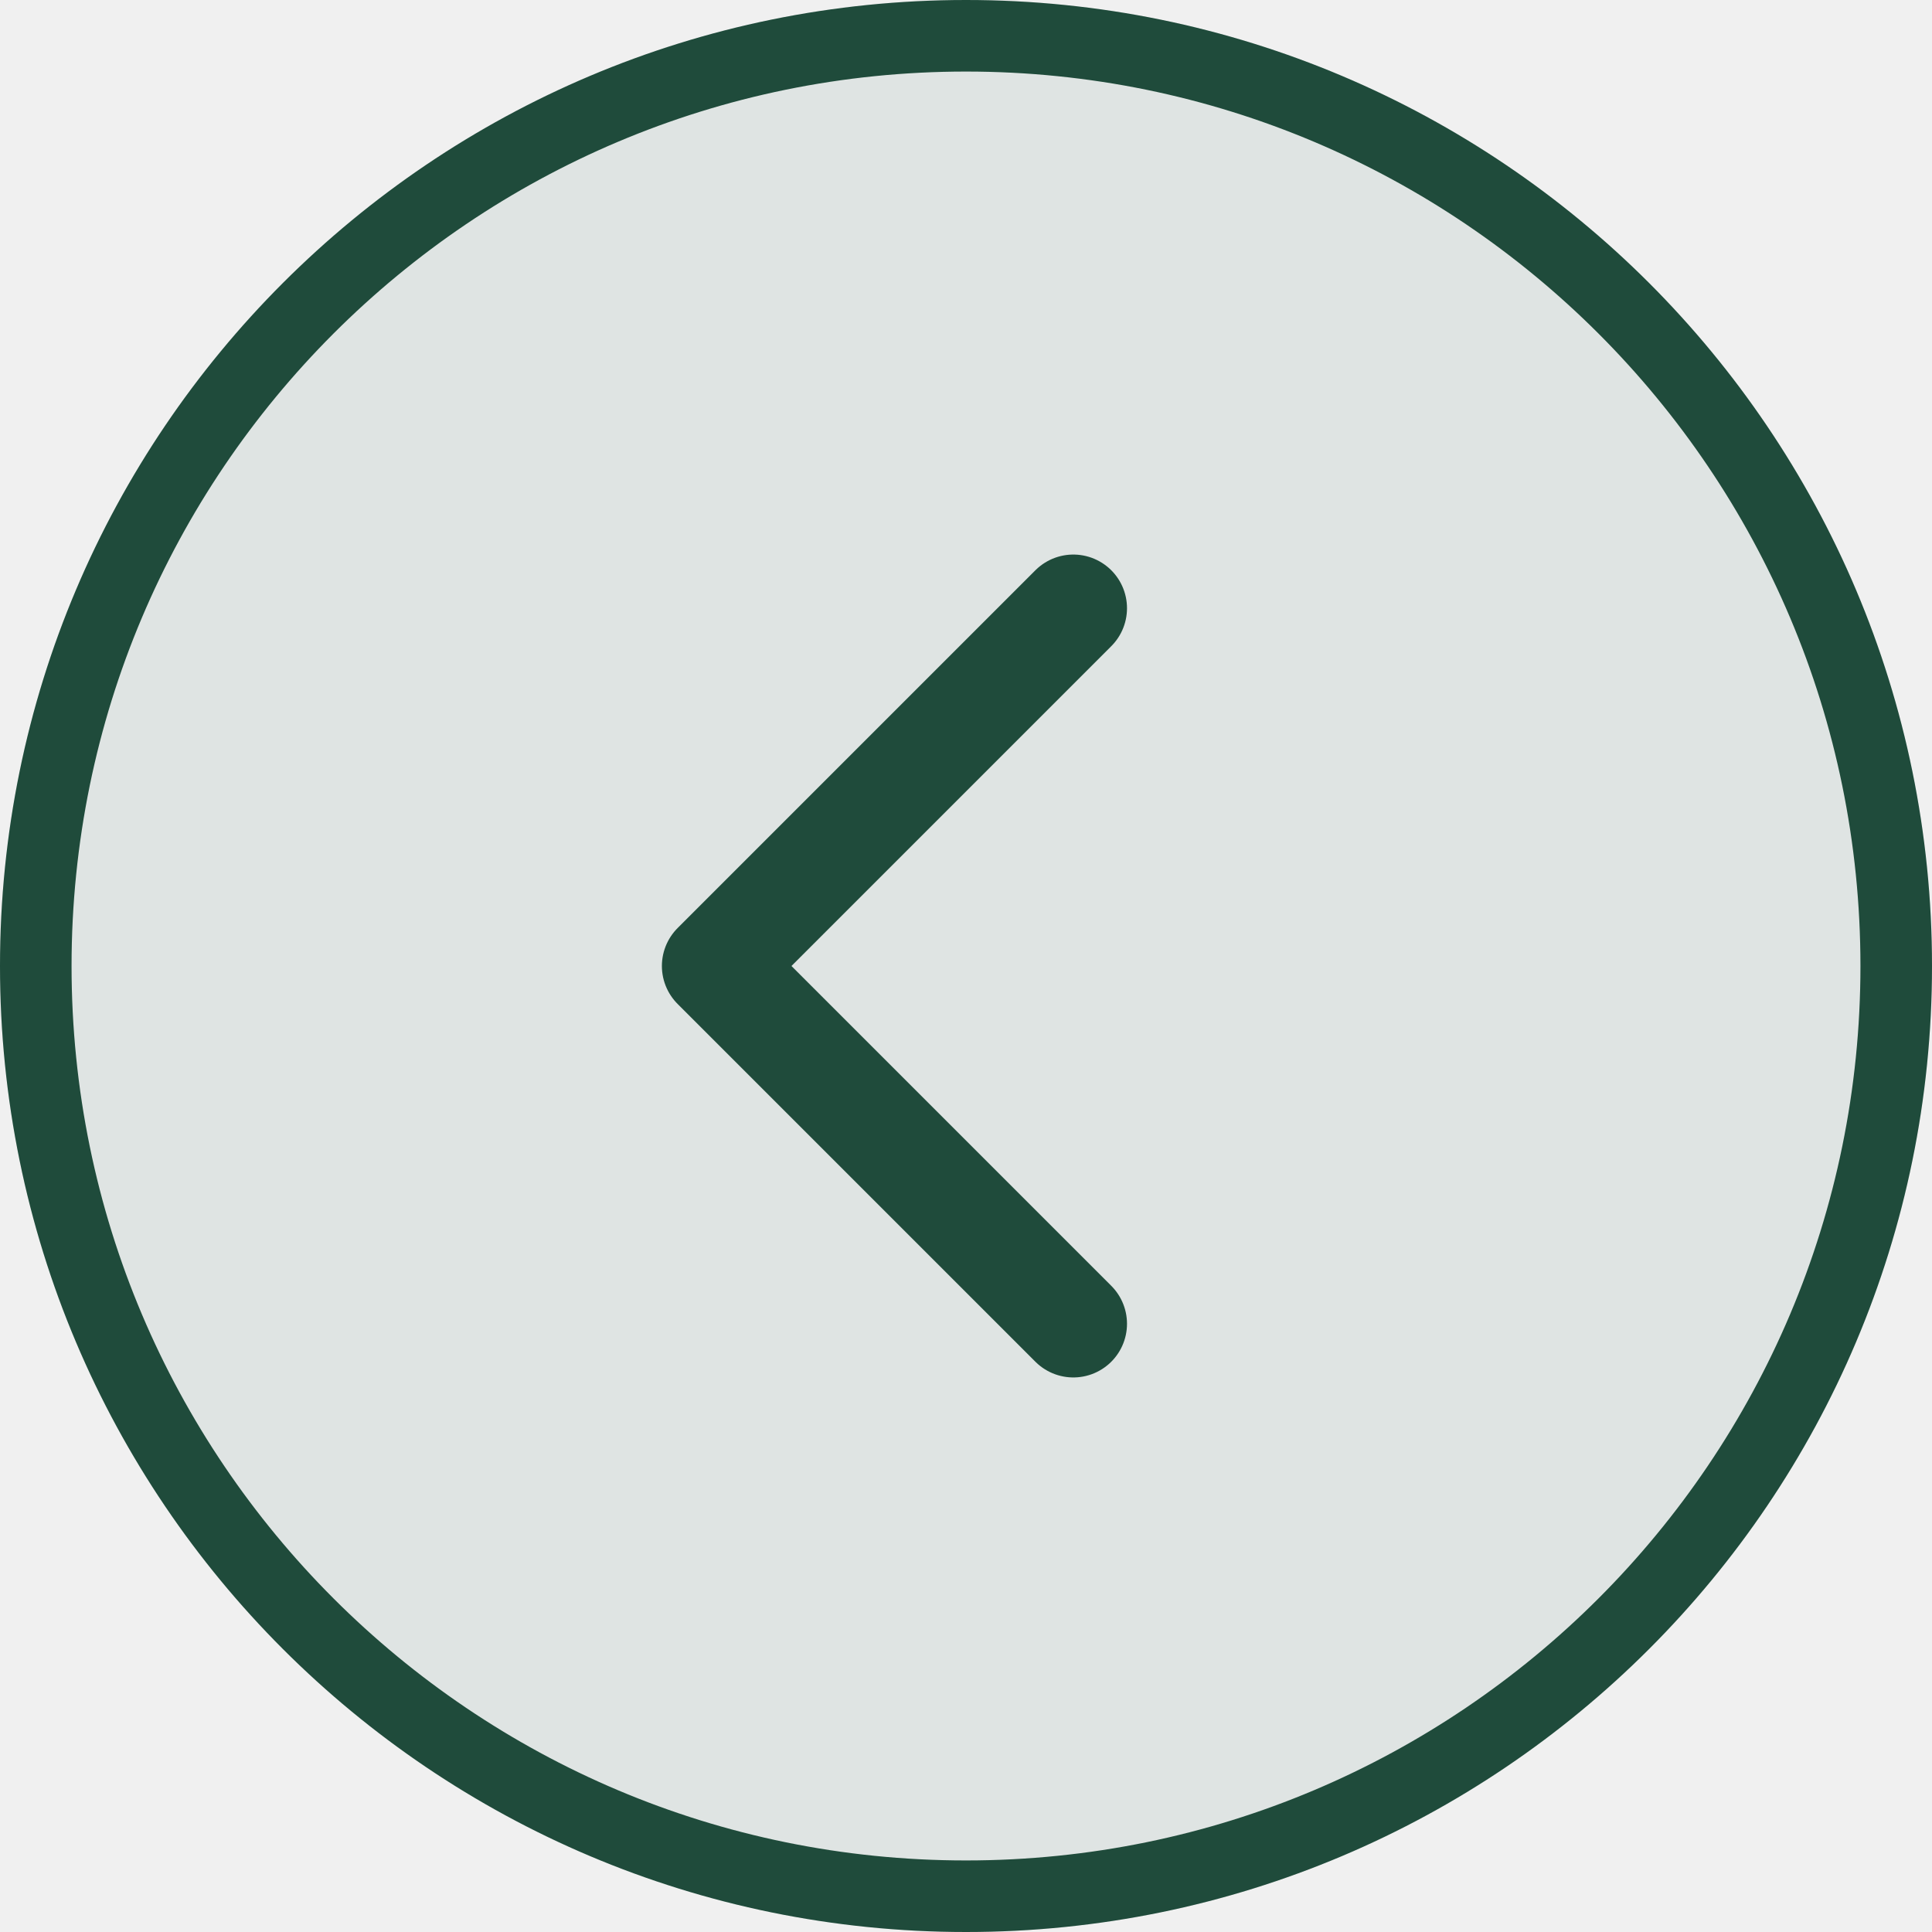
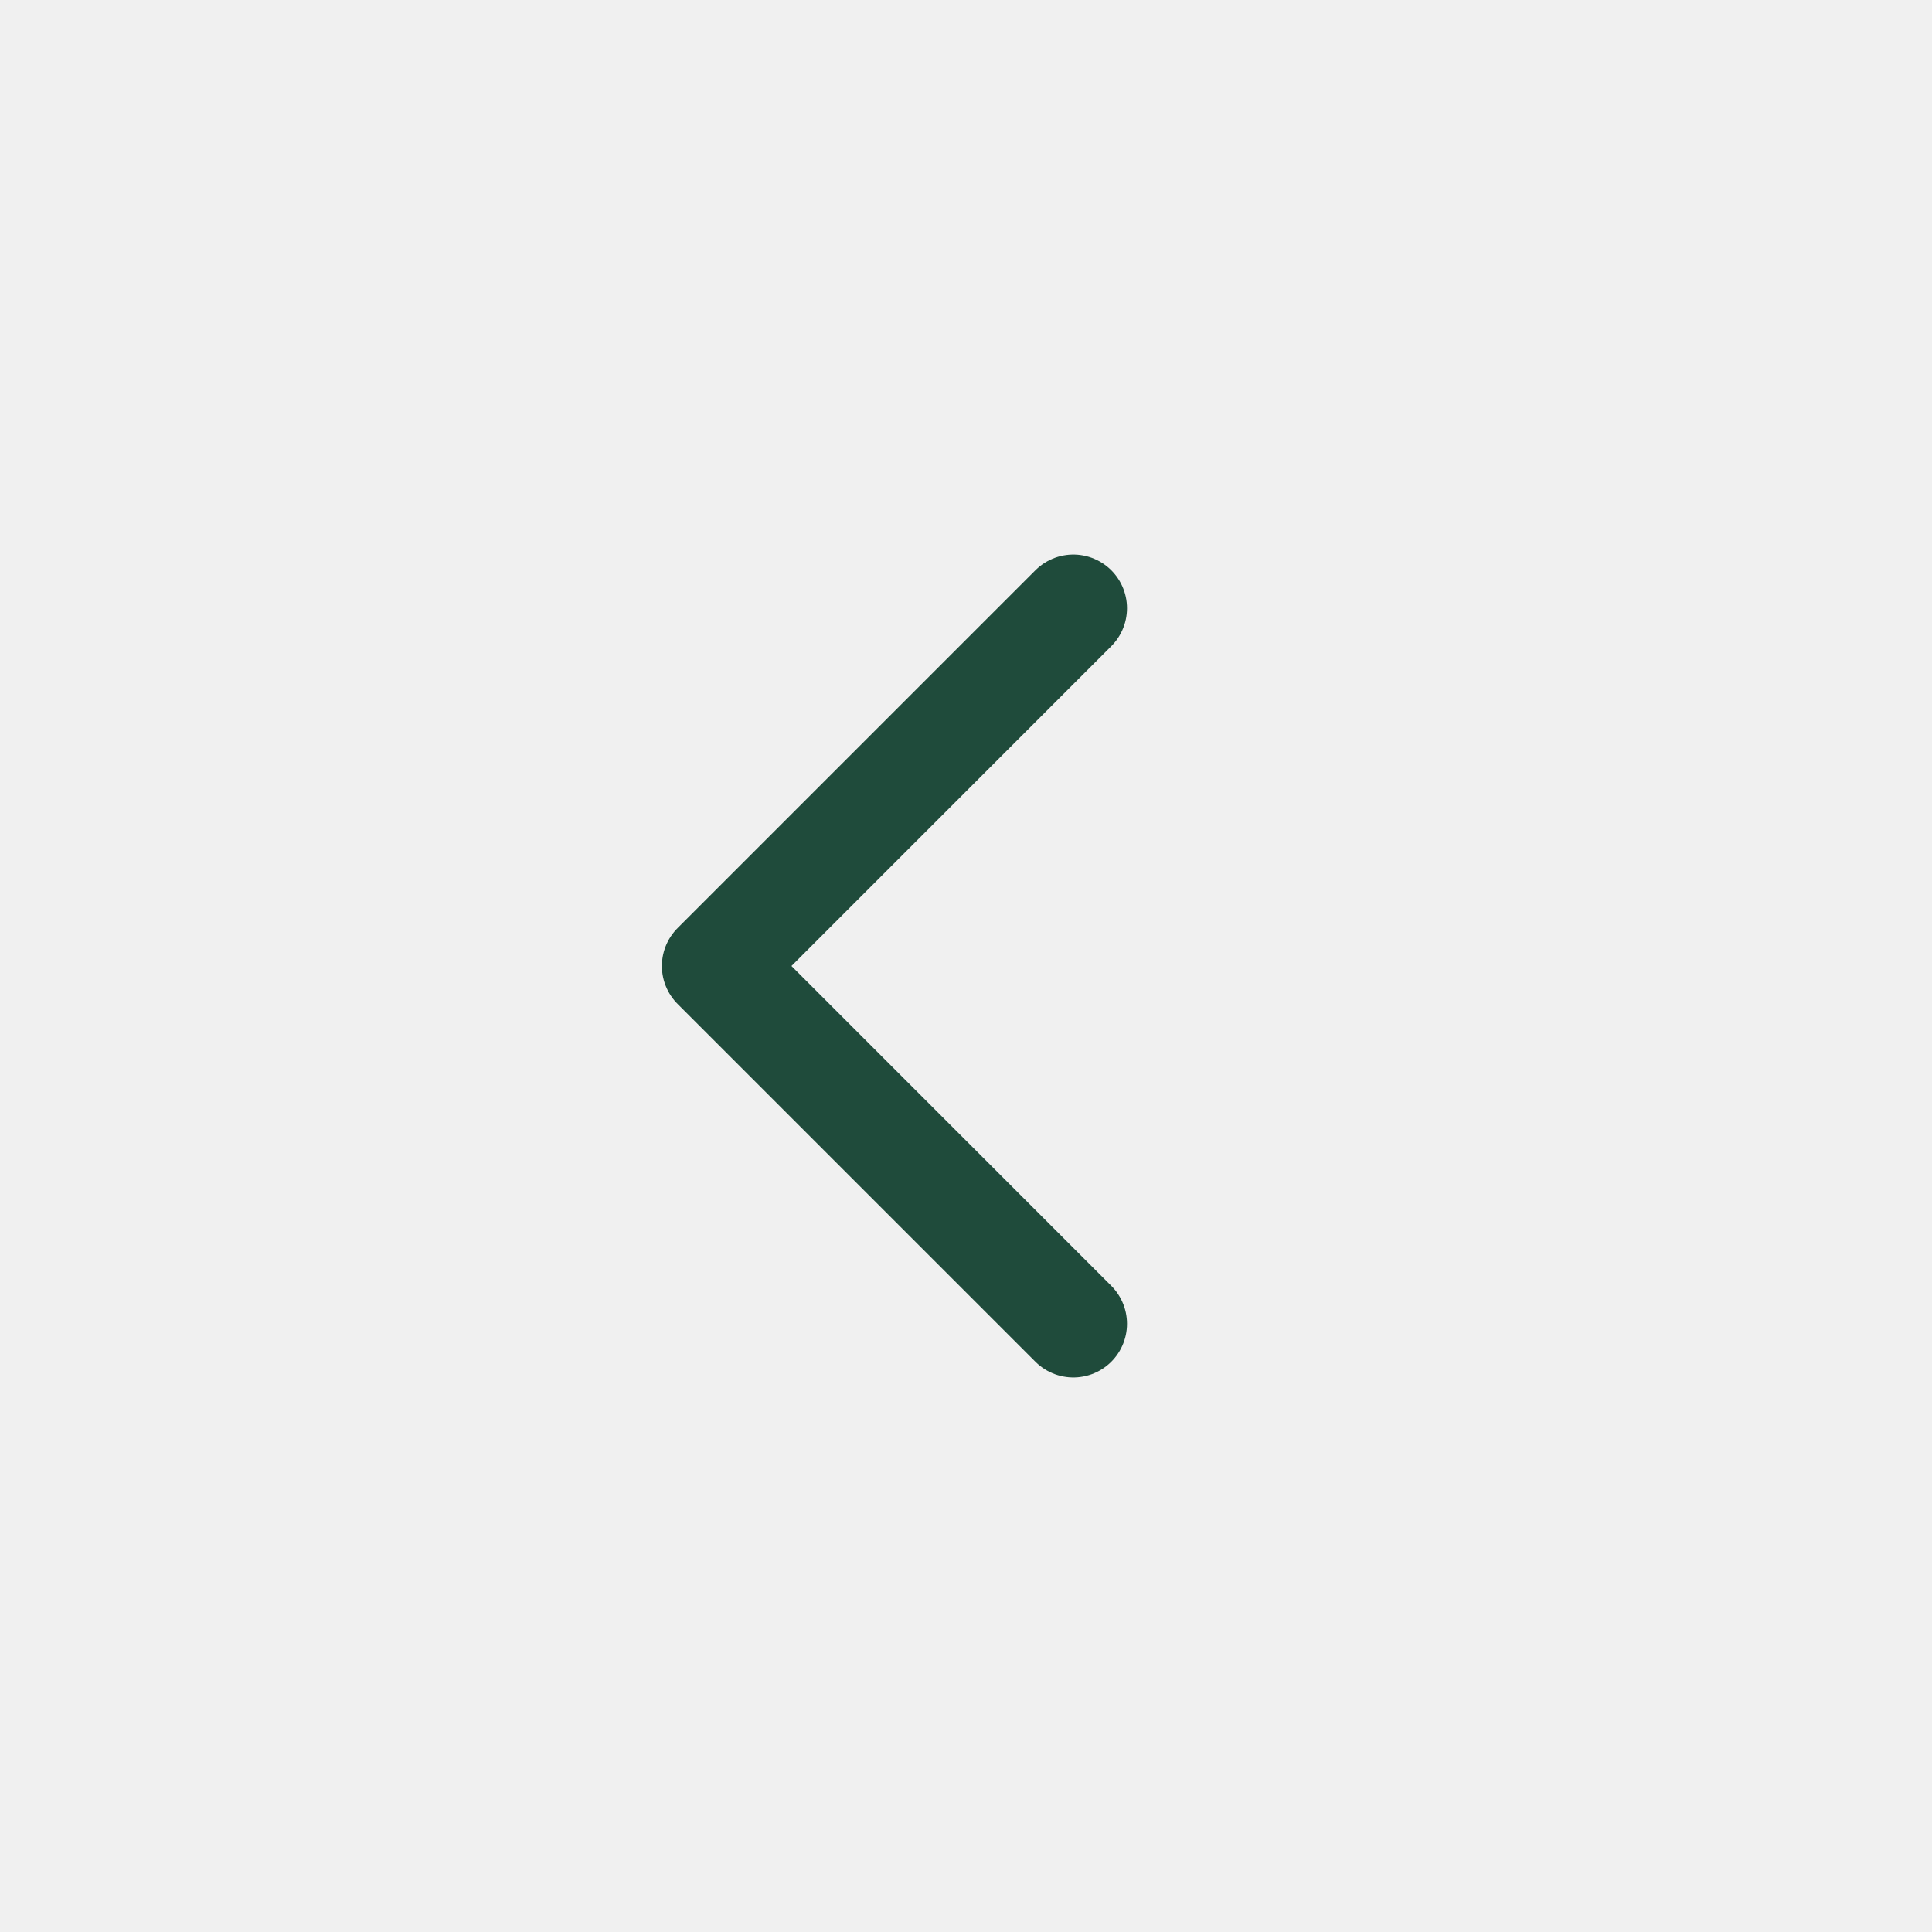
<svg xmlns="http://www.w3.org/2000/svg" width="54" height="54" viewBox="0 0 54 54" fill="none">
-   <g clip-path="url(#clip0_86_62)">
-     <rect width="54" height="54" rx="27" fill="#1A5C49" fill-opacity="0.082" />
-     <path d="M30 37L20 27L30 17" stroke="#1F4B3B" stroke-width="3" stroke-linecap="round" stroke-linejoin="round" />
-     <path d="M27 53C41.359 53 53 41.359 53 27C53 12.641 41.359 1 27 1C12.641 1 1 12.641 1 27C1 41.359 12.641 53 27 53Z" stroke="#1F4B3B" stroke-width="2" />
-   </g>
-   <defs>
-     <clipPath id="clip0_86_62">
-       <rect width="54" height="54" rx="27" fill="white" />
-     </clipPath>
-   </defs>
+   <path d="M30 37L20 27L30 17" stroke="#1F4B3B" stroke-width="3" stroke-linecap="round" stroke-linejoin="round" />
</svg>
